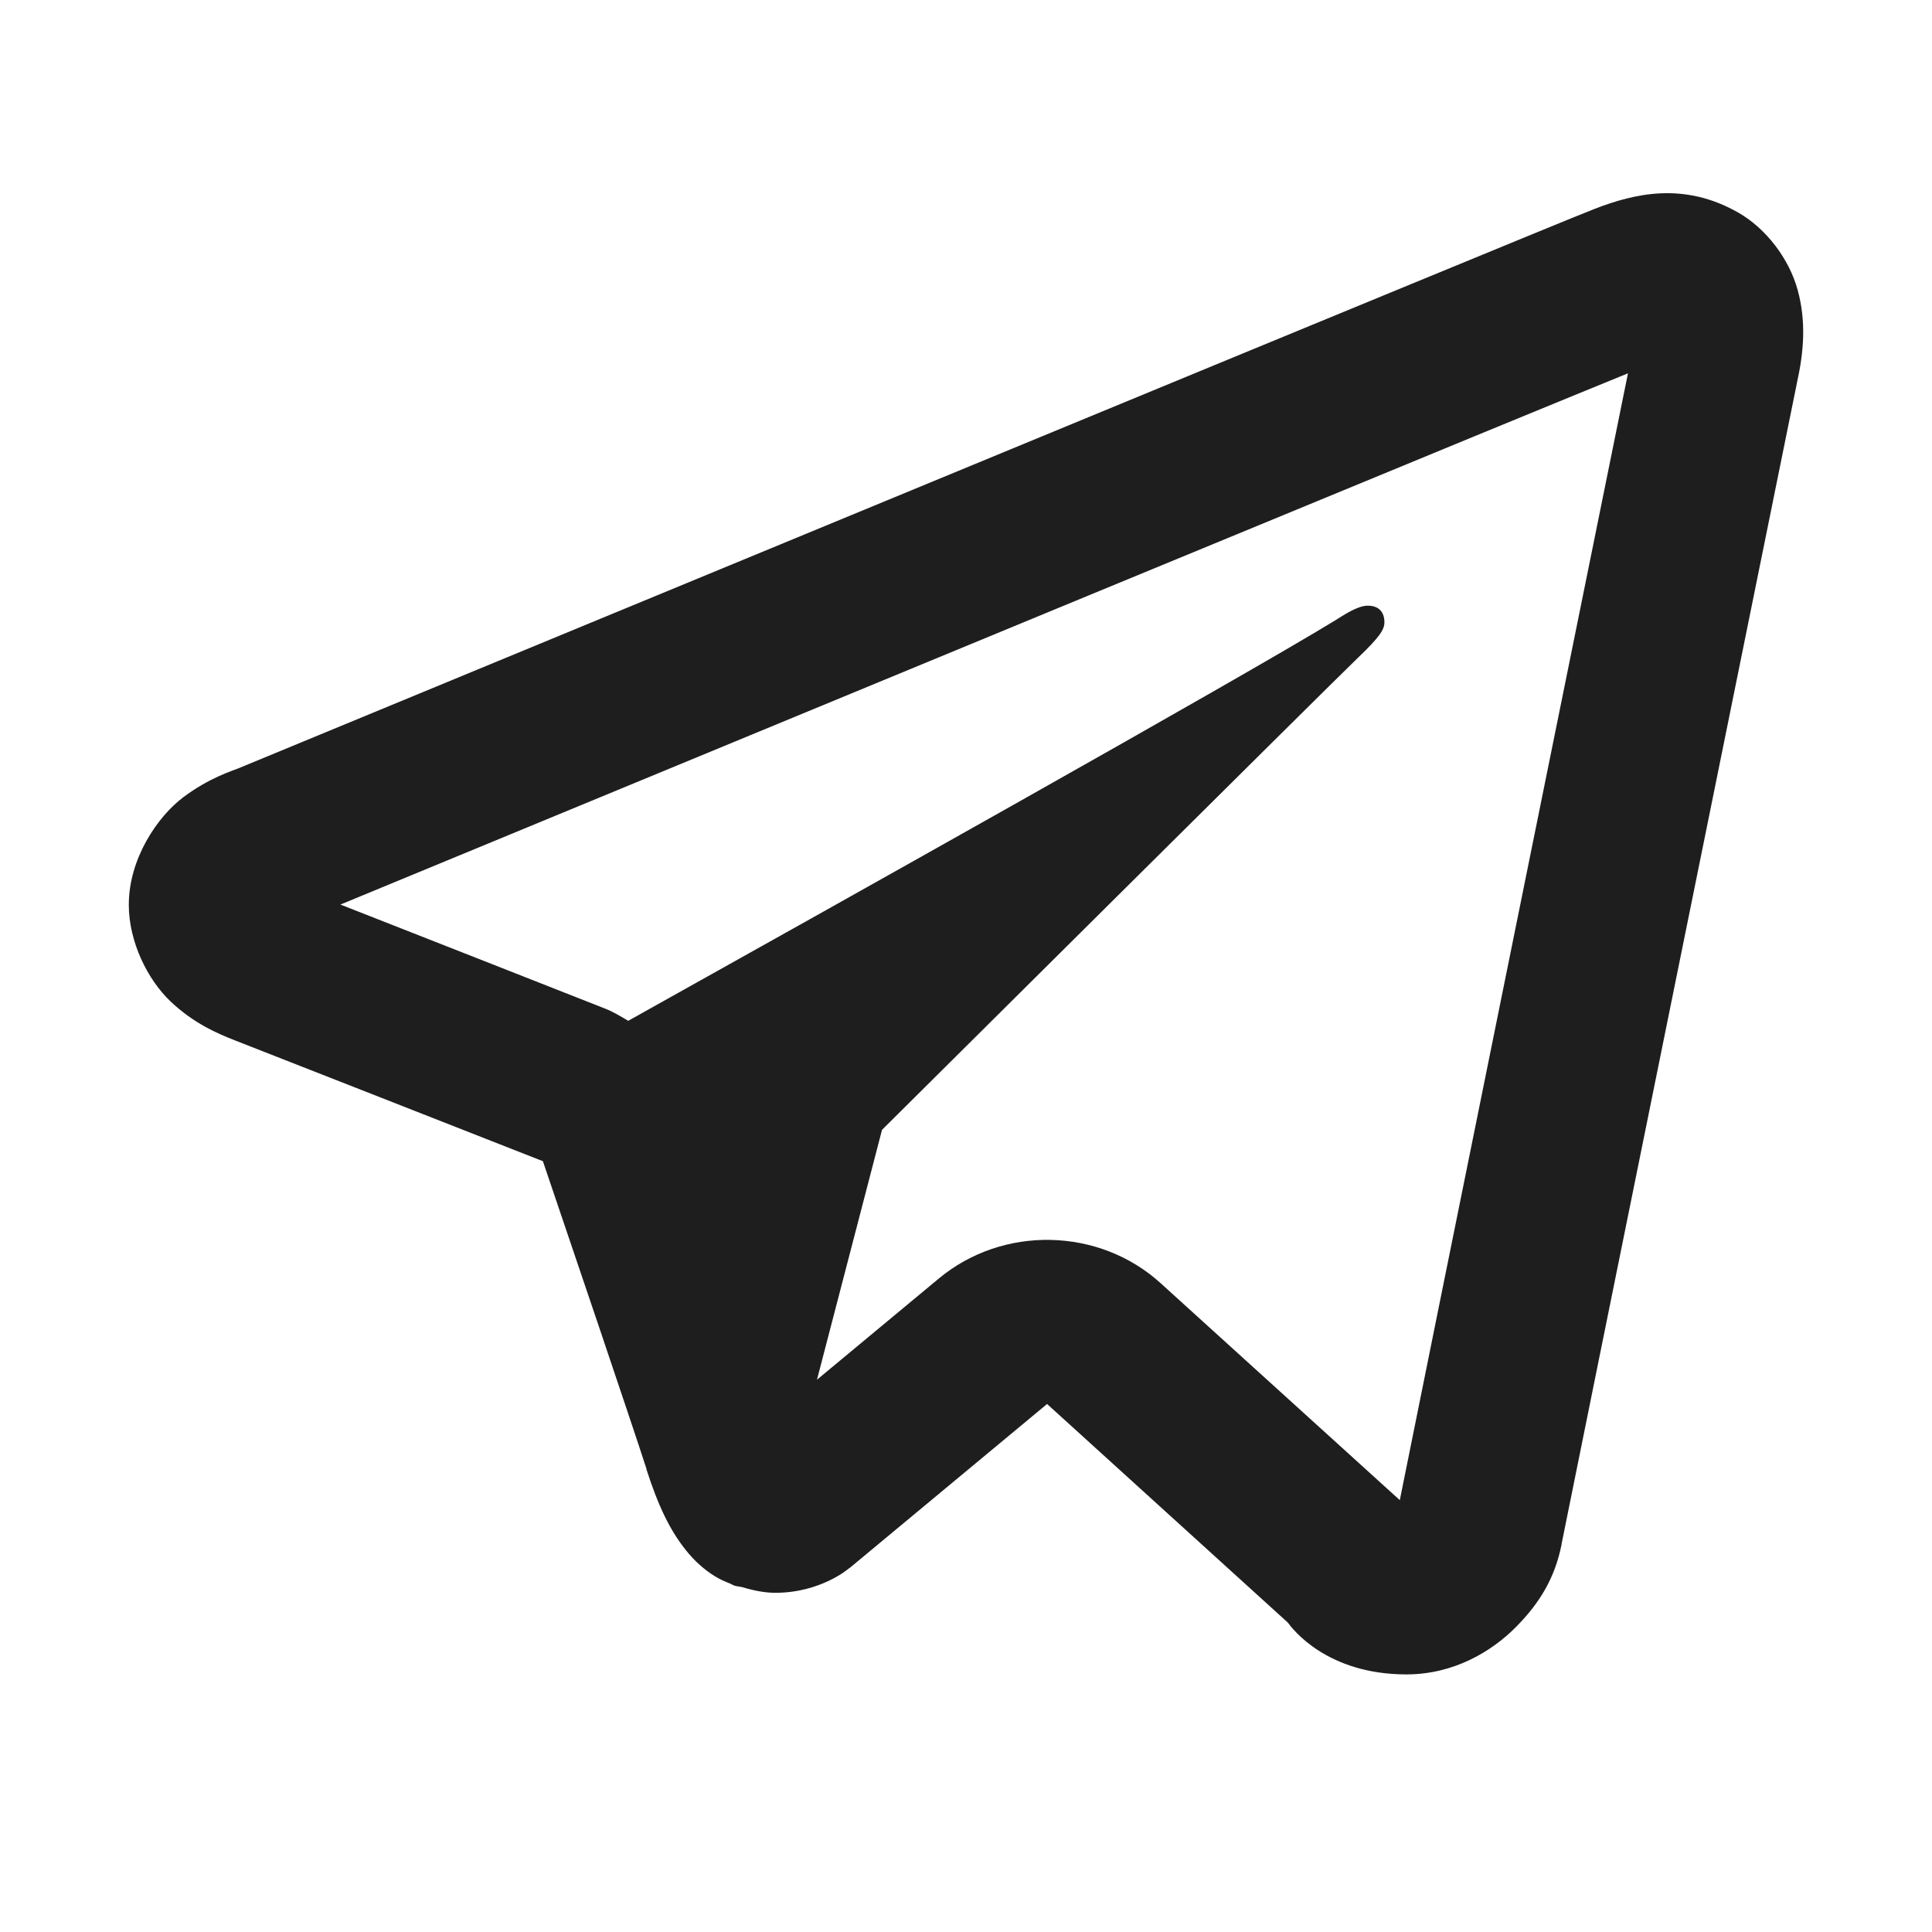
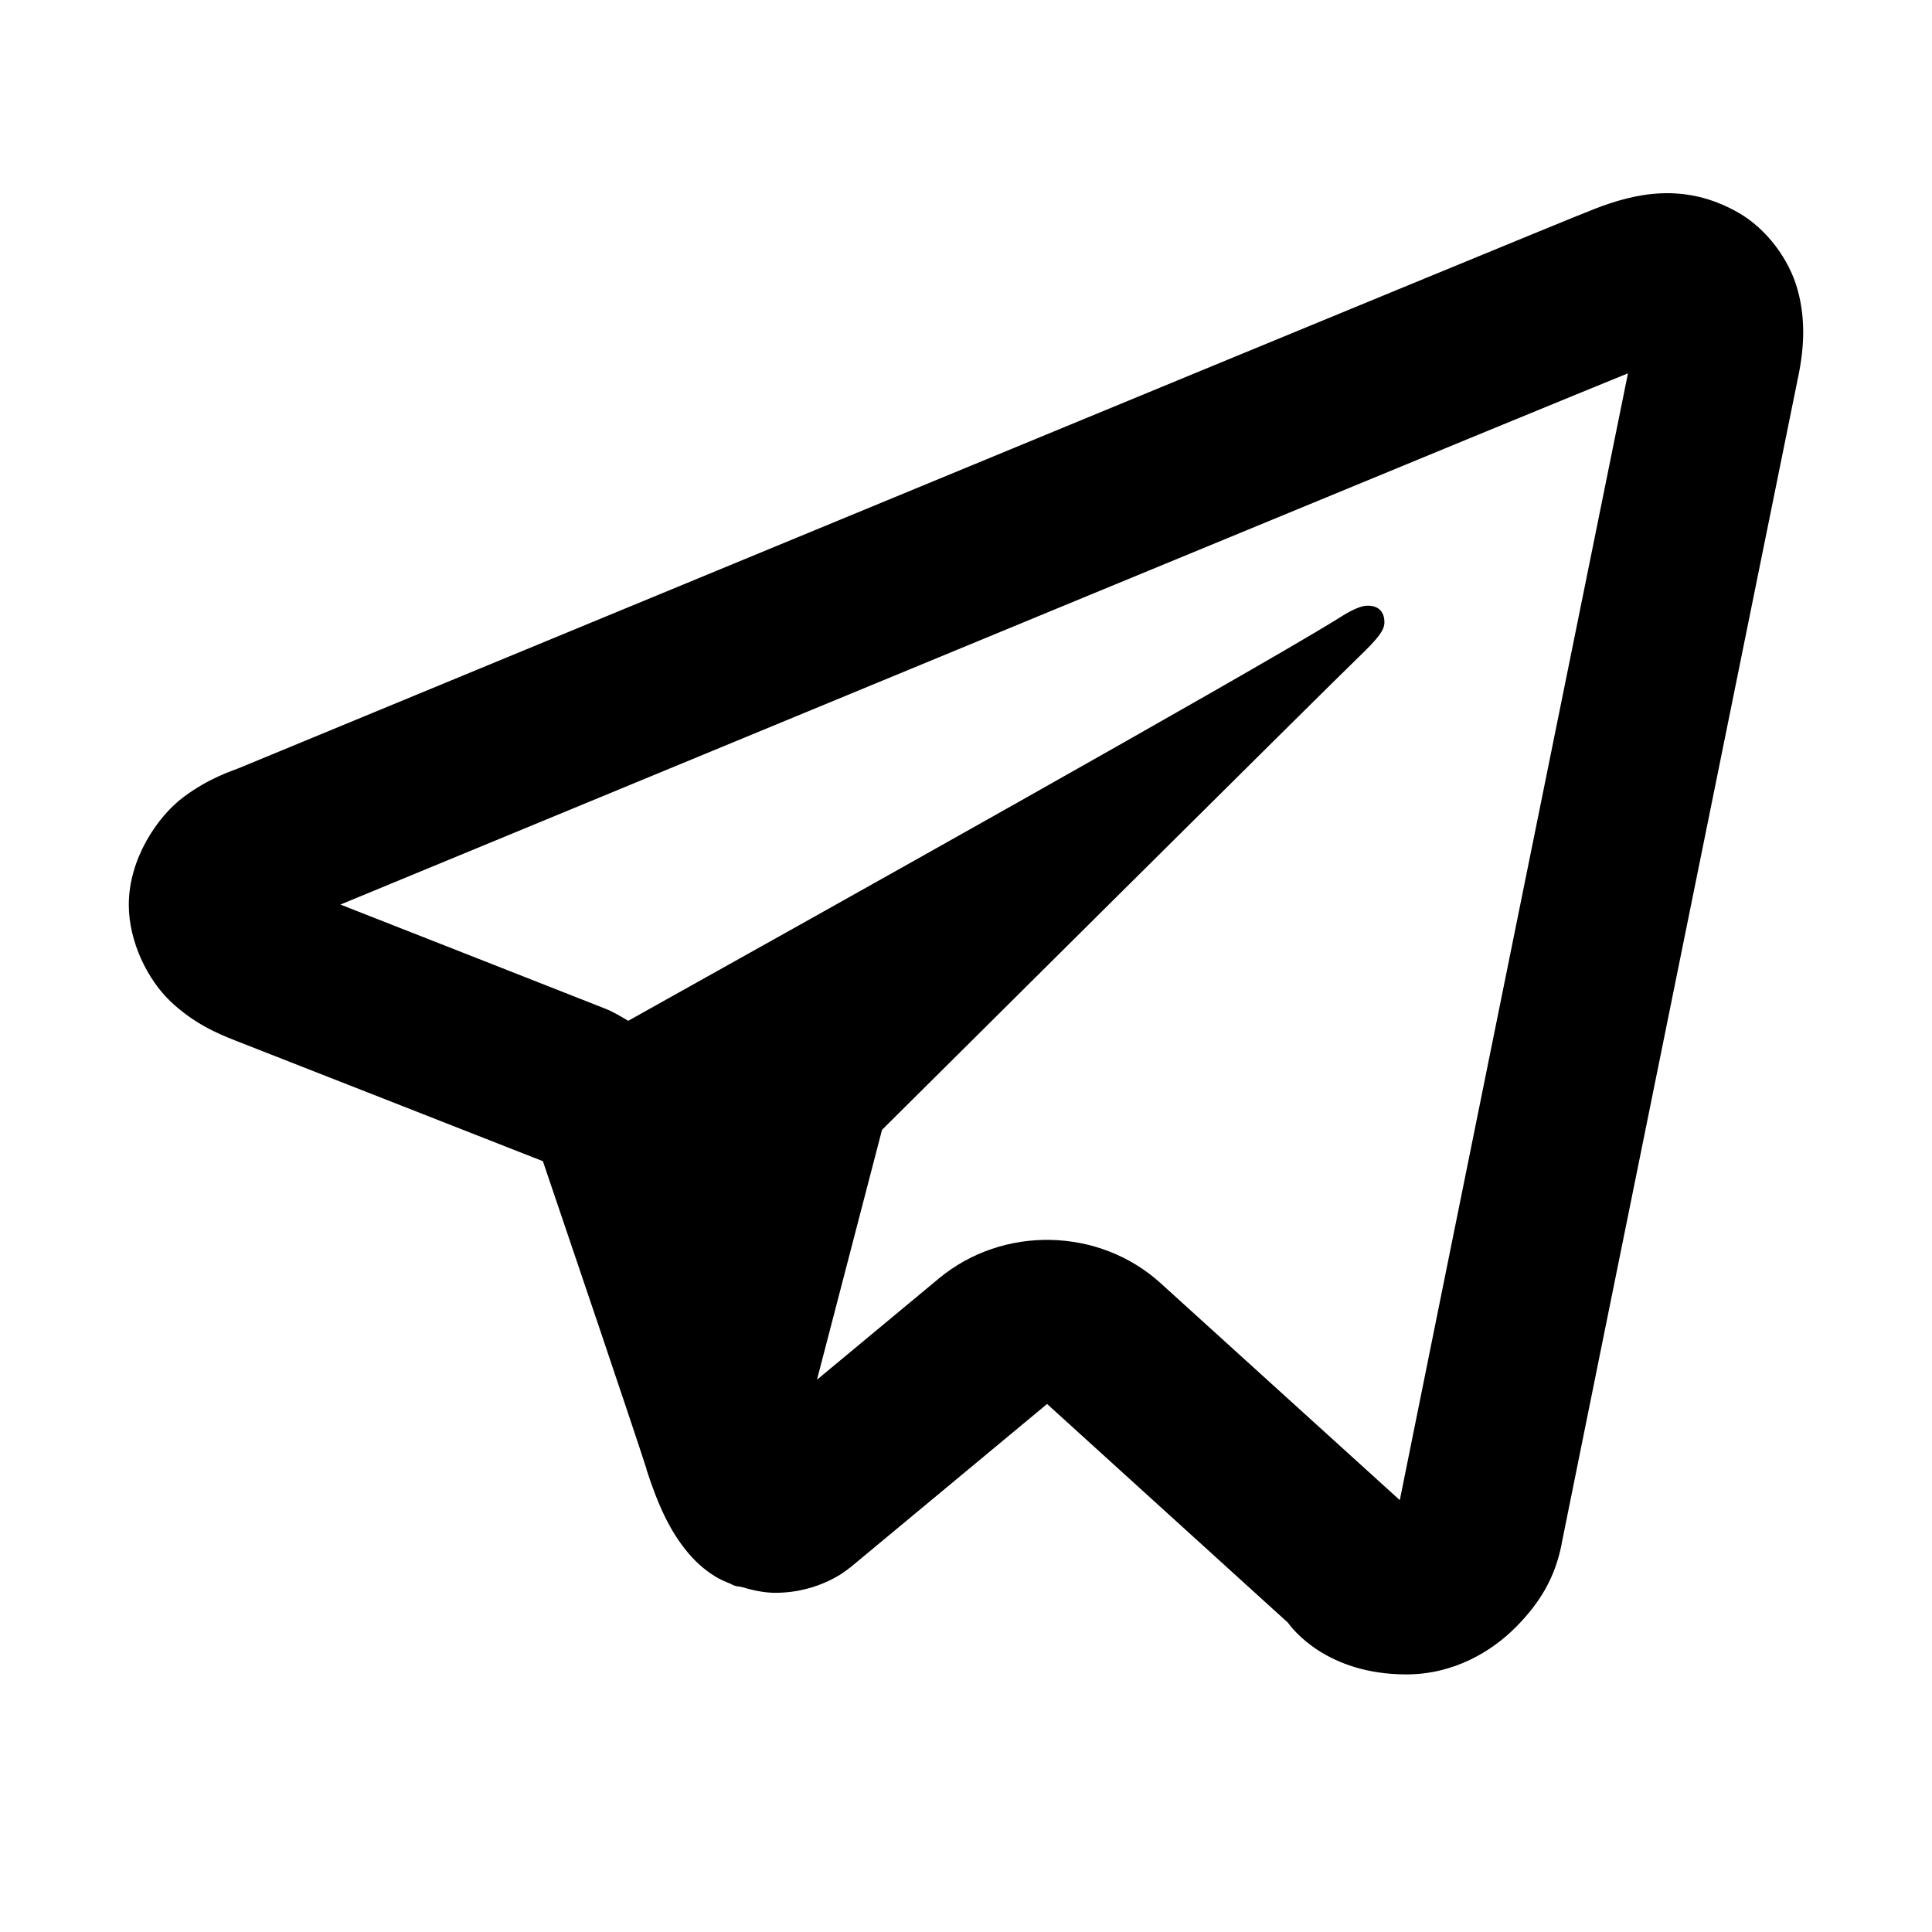
- <svg xmlns="http://www.w3.org/2000/svg" width="30" height="30" viewBox="0 0 30 30" fill="none">
-   <path d="M25.791 3.002C25.416 3.018 25.071 3.124 24.768 3.241C24.488 3.35 23.483 3.764 21.883 4.423C20.283 5.082 18.163 5.956 15.903 6.89C11.383 8.756 6.304 10.856 3.701 11.931C3.612 11.968 3.249 12.077 2.848 12.378C2.446 12.679 2 13.333 2 14.049C2 14.626 2.293 15.213 2.648 15.55C3.002 15.886 3.361 16.043 3.661 16.16C4.538 16.504 7.251 17.567 8.43 18.031C8.843 19.246 9.813 22.109 10.04 22.813H10.037C10.222 23.387 10.402 23.761 10.652 24.073C10.777 24.229 10.926 24.37 11.109 24.481C11.179 24.524 11.257 24.558 11.335 24.589C11.346 24.593 11.357 24.594 11.368 24.599L11.337 24.591C11.36 24.6 11.38 24.613 11.403 24.621C11.441 24.634 11.467 24.633 11.518 24.643C11.696 24.697 11.874 24.733 12.038 24.733C12.745 24.733 13.178 24.357 13.178 24.357L13.206 24.337L16.259 21.801L19.997 25.195C20.064 25.287 20.598 26 21.838 26C22.576 26 23.163 25.643 23.537 25.267C23.91 24.89 24.143 24.505 24.248 23.983V23.978V23.975C24.32 23.605 27.909 5.915 27.909 5.915L27.902 5.944C28.013 5.456 28.046 4.984 27.914 4.503C27.783 4.022 27.428 3.553 27 3.306C26.573 3.06 26.167 2.986 25.791 3.002ZM25.279 5.797C25.137 6.492 21.944 22.249 21.736 23.294L18.023 19.926C17.067 19.057 15.574 19.026 14.58 19.851L12.686 21.424L13.696 17.544C13.696 17.544 20.669 10.614 21.089 10.211C21.427 9.888 21.497 9.775 21.497 9.662C21.497 9.513 21.419 9.405 21.238 9.405C21.076 9.405 20.855 9.558 20.738 9.63C19.245 10.544 12.851 14.122 9.755 15.851C9.639 15.783 9.525 15.712 9.397 15.662C8.381 15.262 6.429 14.494 5.286 14.046C7.983 12.931 12.606 11.021 16.911 9.243C19.171 8.31 21.291 7.436 22.889 6.777C24.238 6.222 24.942 5.934 25.279 5.797ZM21.695 23.479H21.698L21.695 23.489C21.698 23.478 21.694 23.487 21.695 23.479Z" fill="#1E1E1E" />
+ <svg xmlns="http://www.w3.org/2000/svg" width="30" height="30" viewBox="0 0 30 30">
+   <path d="M25.791 3.002C25.416 3.018 25.071 3.124 24.768 3.241C24.488 3.35 23.483 3.764 21.883 4.423C20.283 5.082 18.163 5.956 15.903 6.89C11.383 8.756 6.304 10.856 3.701 11.931C3.612 11.968 3.249 12.077 2.848 12.378C2.446 12.679 2 13.333 2 14.049C2 14.626 2.293 15.213 2.648 15.55C3.002 15.886 3.361 16.043 3.661 16.16C4.538 16.504 7.251 17.567 8.43 18.031C8.843 19.246 9.813 22.109 10.04 22.813H10.037C10.222 23.387 10.402 23.761 10.652 24.073C10.777 24.229 10.926 24.37 11.109 24.481C11.179 24.524 11.257 24.558 11.335 24.589C11.346 24.593 11.357 24.594 11.368 24.599L11.337 24.591C11.36 24.6 11.38 24.613 11.403 24.621C11.441 24.634 11.467 24.633 11.518 24.643C11.696 24.697 11.874 24.733 12.038 24.733C12.745 24.733 13.178 24.357 13.178 24.357L13.206 24.337L16.259 21.801L19.997 25.195C20.064 25.287 20.598 26 21.838 26C22.576 26 23.163 25.643 23.537 25.267C23.91 24.89 24.143 24.505 24.248 23.983V23.978V23.975C24.32 23.605 27.909 5.915 27.909 5.915L27.902 5.944C28.013 5.456 28.046 4.984 27.914 4.503C27.783 4.022 27.428 3.553 27 3.306C26.573 3.06 26.167 2.986 25.791 3.002ZM25.279 5.797C25.137 6.492 21.944 22.249 21.736 23.294L18.023 19.926C17.067 19.057 15.574 19.026 14.58 19.851L12.686 21.424L13.696 17.544C13.696 17.544 20.669 10.614 21.089 10.211C21.427 9.888 21.497 9.775 21.497 9.662C21.497 9.513 21.419 9.405 21.238 9.405C21.076 9.405 20.855 9.558 20.738 9.63C19.245 10.544 12.851 14.122 9.755 15.851C9.639 15.783 9.525 15.712 9.397 15.662C8.381 15.262 6.429 14.494 5.286 14.046C7.983 12.931 12.606 11.021 16.911 9.243C19.171 8.31 21.291 7.436 22.889 6.777C24.238 6.222 24.942 5.934 25.279 5.797ZM21.695 23.479H21.698L21.695 23.489C21.698 23.478 21.694 23.487 21.695 23.479Z" />
</svg>
